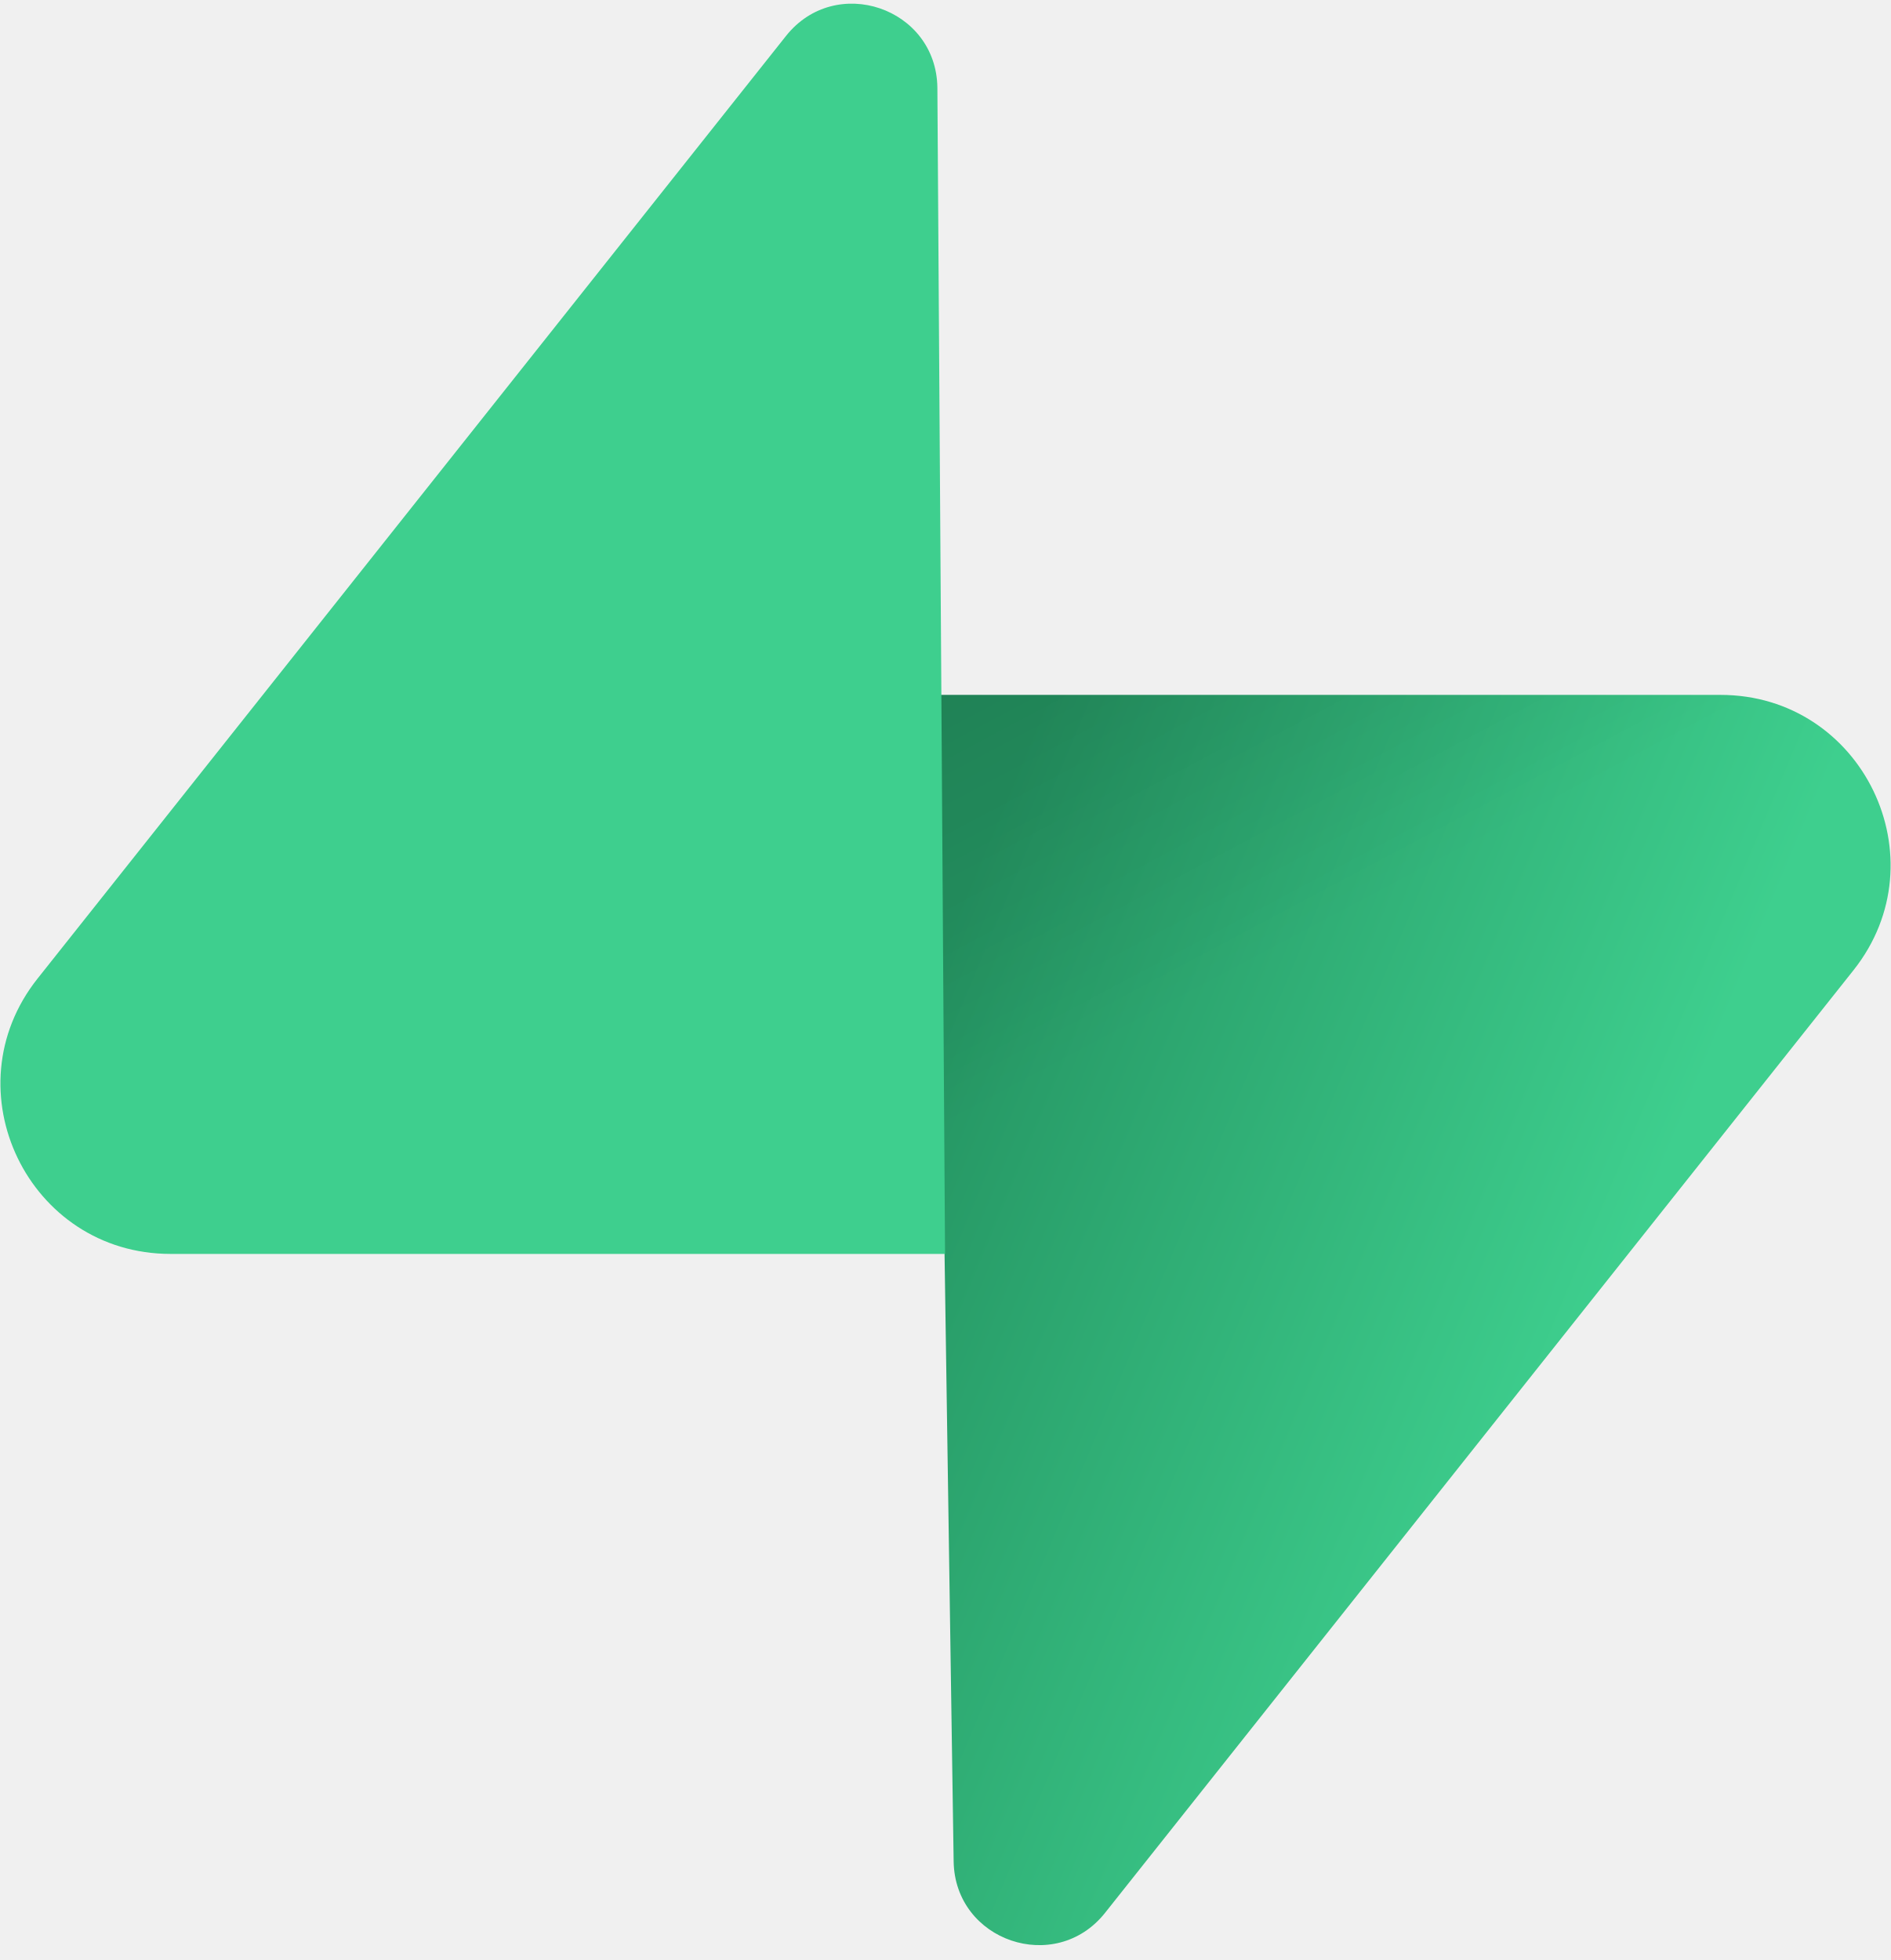
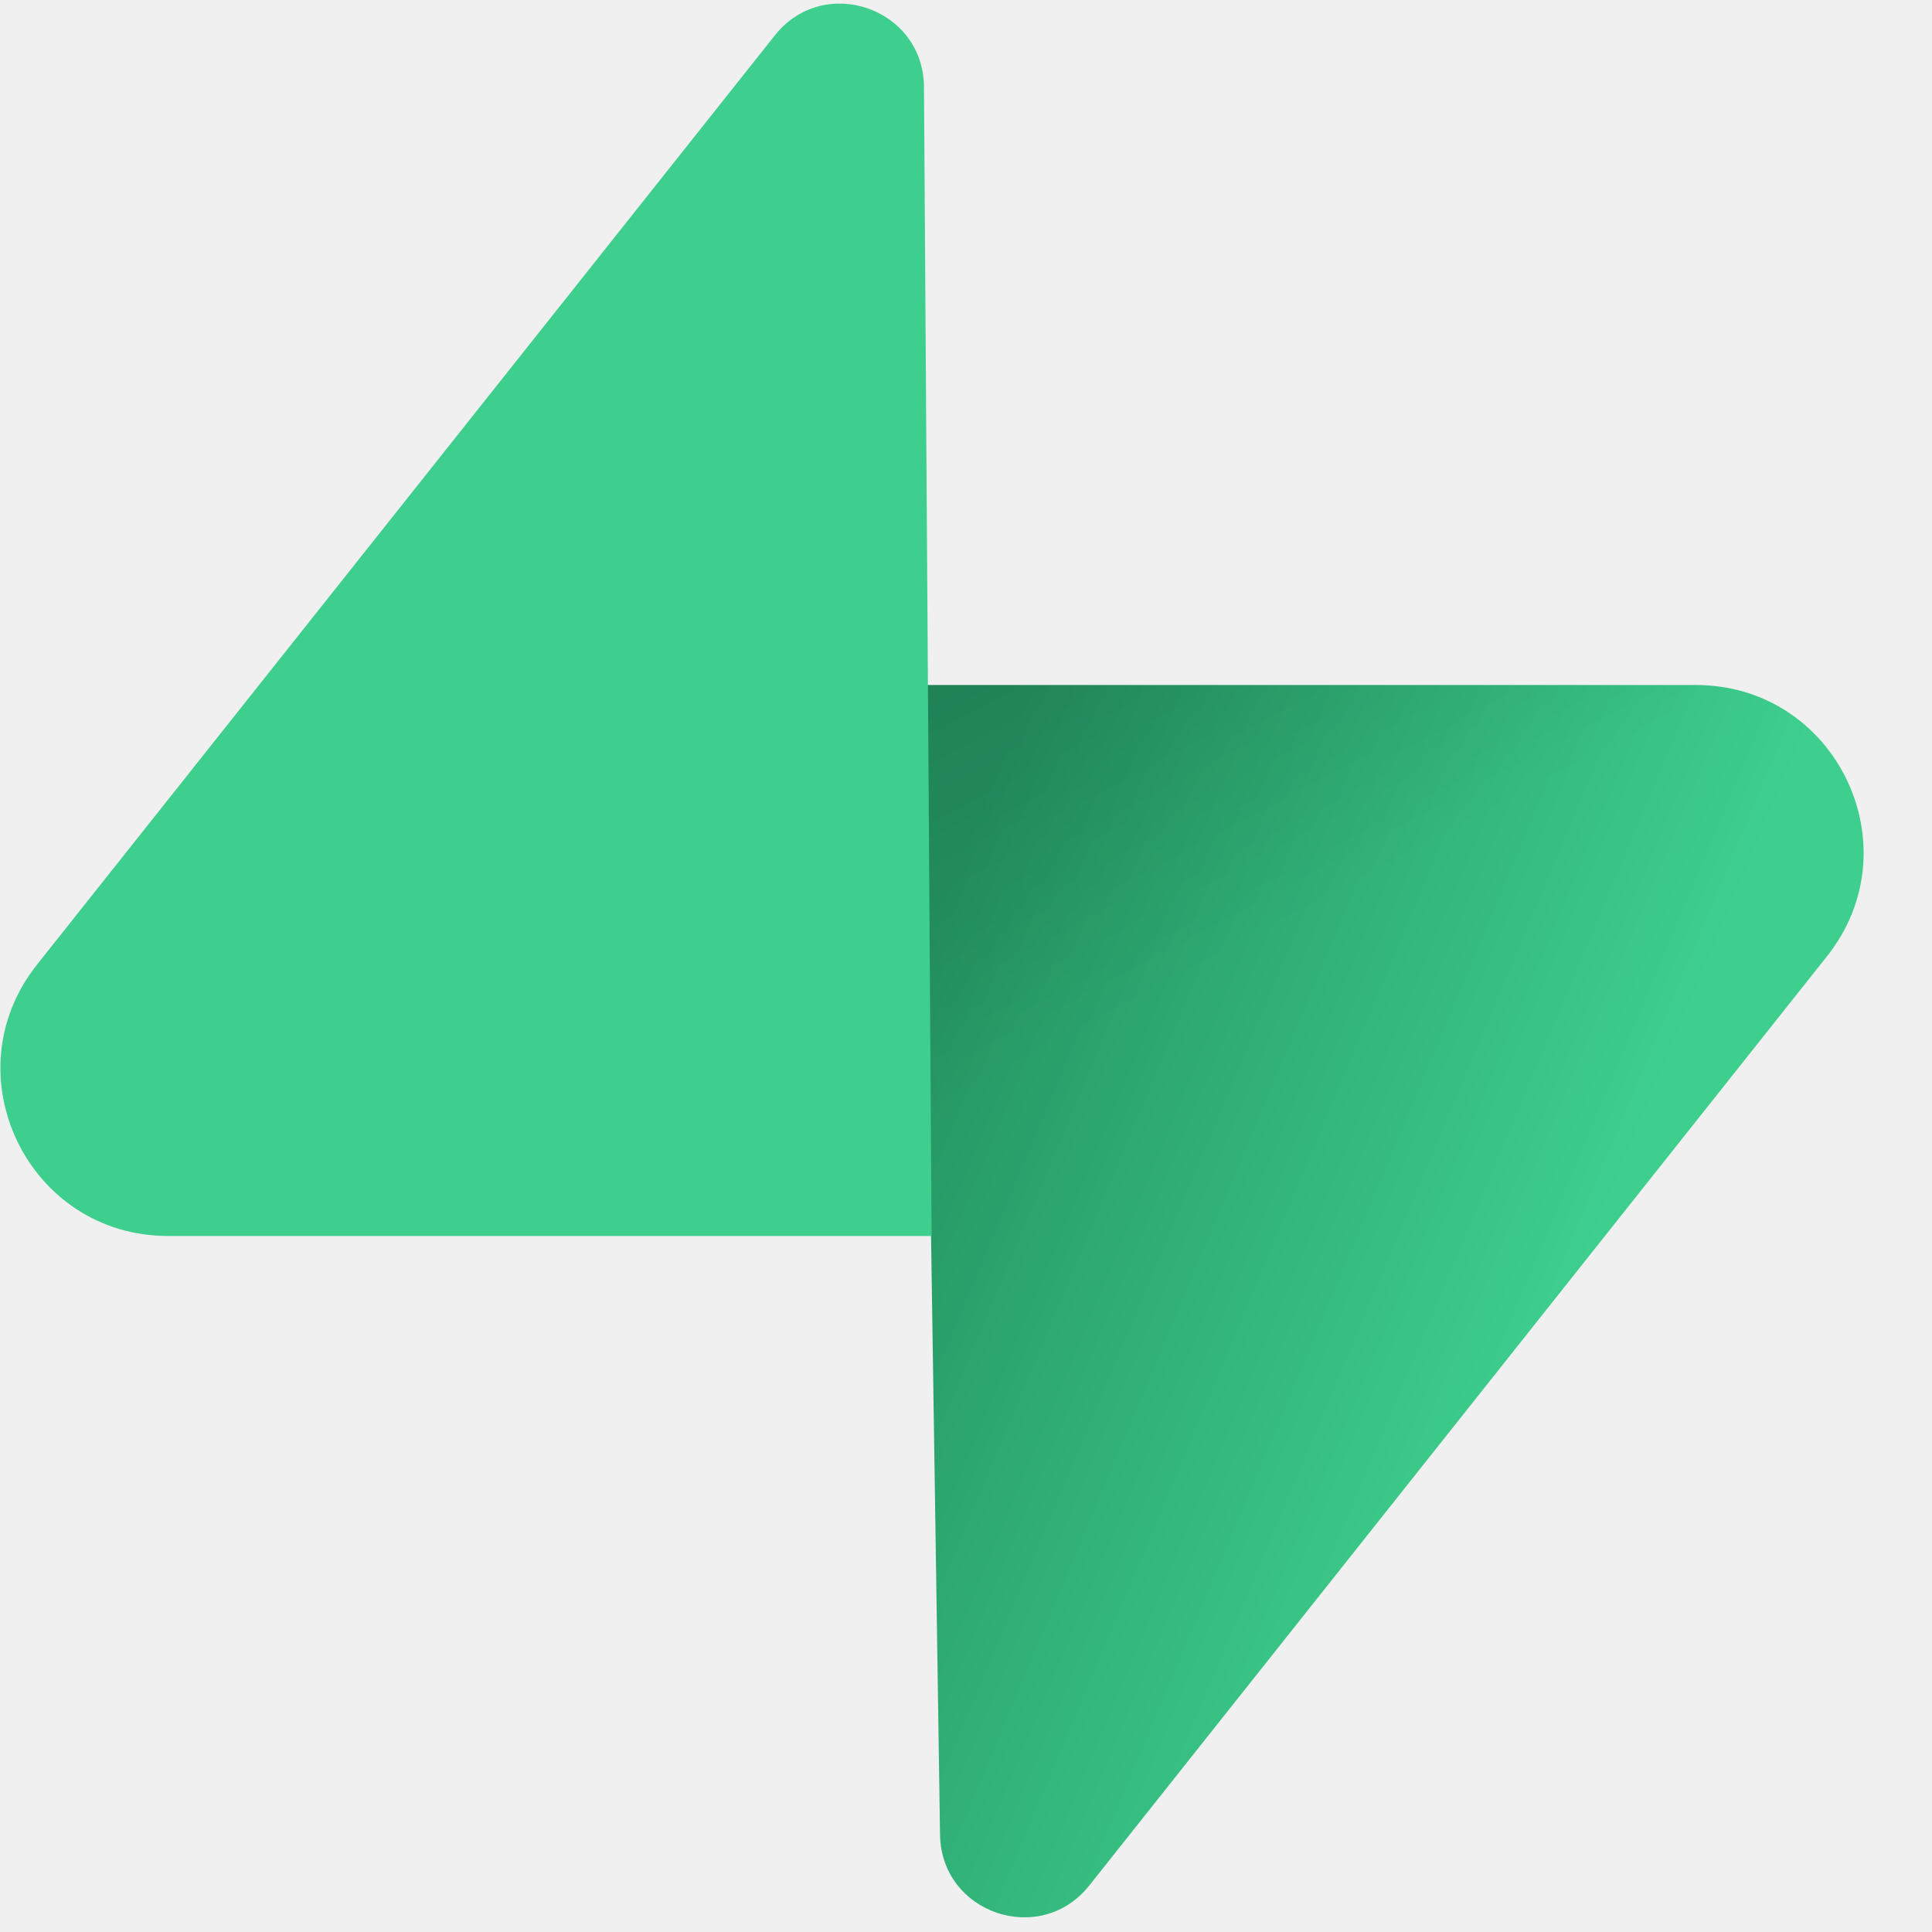
- <svg xmlns="http://www.w3.org/2000/svg" width="109" viewBox="0 0 109 113">
-   <path d="M63.708 110.284C60.848 113.885 55.05 111.912 54.981 107.314L53.974 40.063L99.194 40.063C107.384 40.063 111.952 49.523 106.859 55.937L63.708 110.284Z" fill="url(#paint0_linear)" />
-   <path d="M63.708 110.284C60.848 113.885 55.05 111.912 54.981 107.314L53.974 40.063L99.194 40.063C107.384 40.063 111.952 49.523 106.859 55.937L63.708 110.284Z" fill="url(#paint1_linear)" fill-opacity="0.2" />
-   <path d="M45.317 2.071C48.176 -1.53 53.974 0.443 54.043 5.041L54.485 72.292H9.831C1.64 72.292 -2.928 62.832 2.166 56.417L45.317 2.071Z" fill="#3ECF8E" />
+ <svg xmlns="http://www.w3.org/2000/svg" width="16" viewBox="0 0 16 16" fill="none">
+   <g clip-path="url(#clip0_1_4)">
+     <path d="M9.021 15.615C8.616 16.125 7.795 15.846 7.785 15.195L7.642 5.673H14.045C15.205 5.673 15.852 7.012 15.13 7.92L9.021 15.615Z" fill="url(#paint0_linear_1_4)" />
+     <path d="M9.021 15.615C8.616 16.125 7.795 15.846 7.785 15.195L7.642 5.673H14.045C15.205 5.673 15.852 7.012 15.13 7.92L9.021 15.615Z" fill="url(#paint1_linear_1_4)" fill-opacity="0.2" />
+     <path d="M6.417 0.293C6.821 -0.217 7.642 0.063 7.652 0.714L7.715 10.236H1.392C0.232 10.236 -0.415 8.897 0.307 7.988L6.417 0.293Z" fill="#3ECF8E" />
+   </g>
  <defs>
-     <linearGradient id="paint0_linear" x1="53.974" y1="54.974" x2="94.163" y2="71.829" gradientUnits="userSpaceOnUse">
+     <linearGradient id="paint0_linear_1_4" x1="7.642" y1="7.784" x2="13.333" y2="10.171" gradientUnits="userSpaceOnUse">
      <stop stop-color="#249361" />
      <stop offset="1" stop-color="#3ECF8E" />
    </linearGradient>
-     <linearGradient id="paint1_linear" x1="36.156" y1="30.578" x2="54.484" y2="65.081" gradientUnits="userSpaceOnUse">
+     <linearGradient id="paint1_linear_1_4" x1="5.119" y1="4.33" x2="7.715" y2="9.215" gradientUnits="userSpaceOnUse">
      <stop />
      <stop offset="1" stop-opacity="0" />
    </linearGradient>
+     <clipPath id="clip0_1_4">
+       <rect width="15.434" height="16" fill="white" />
+     </clipPath>
  </defs>
</svg>
